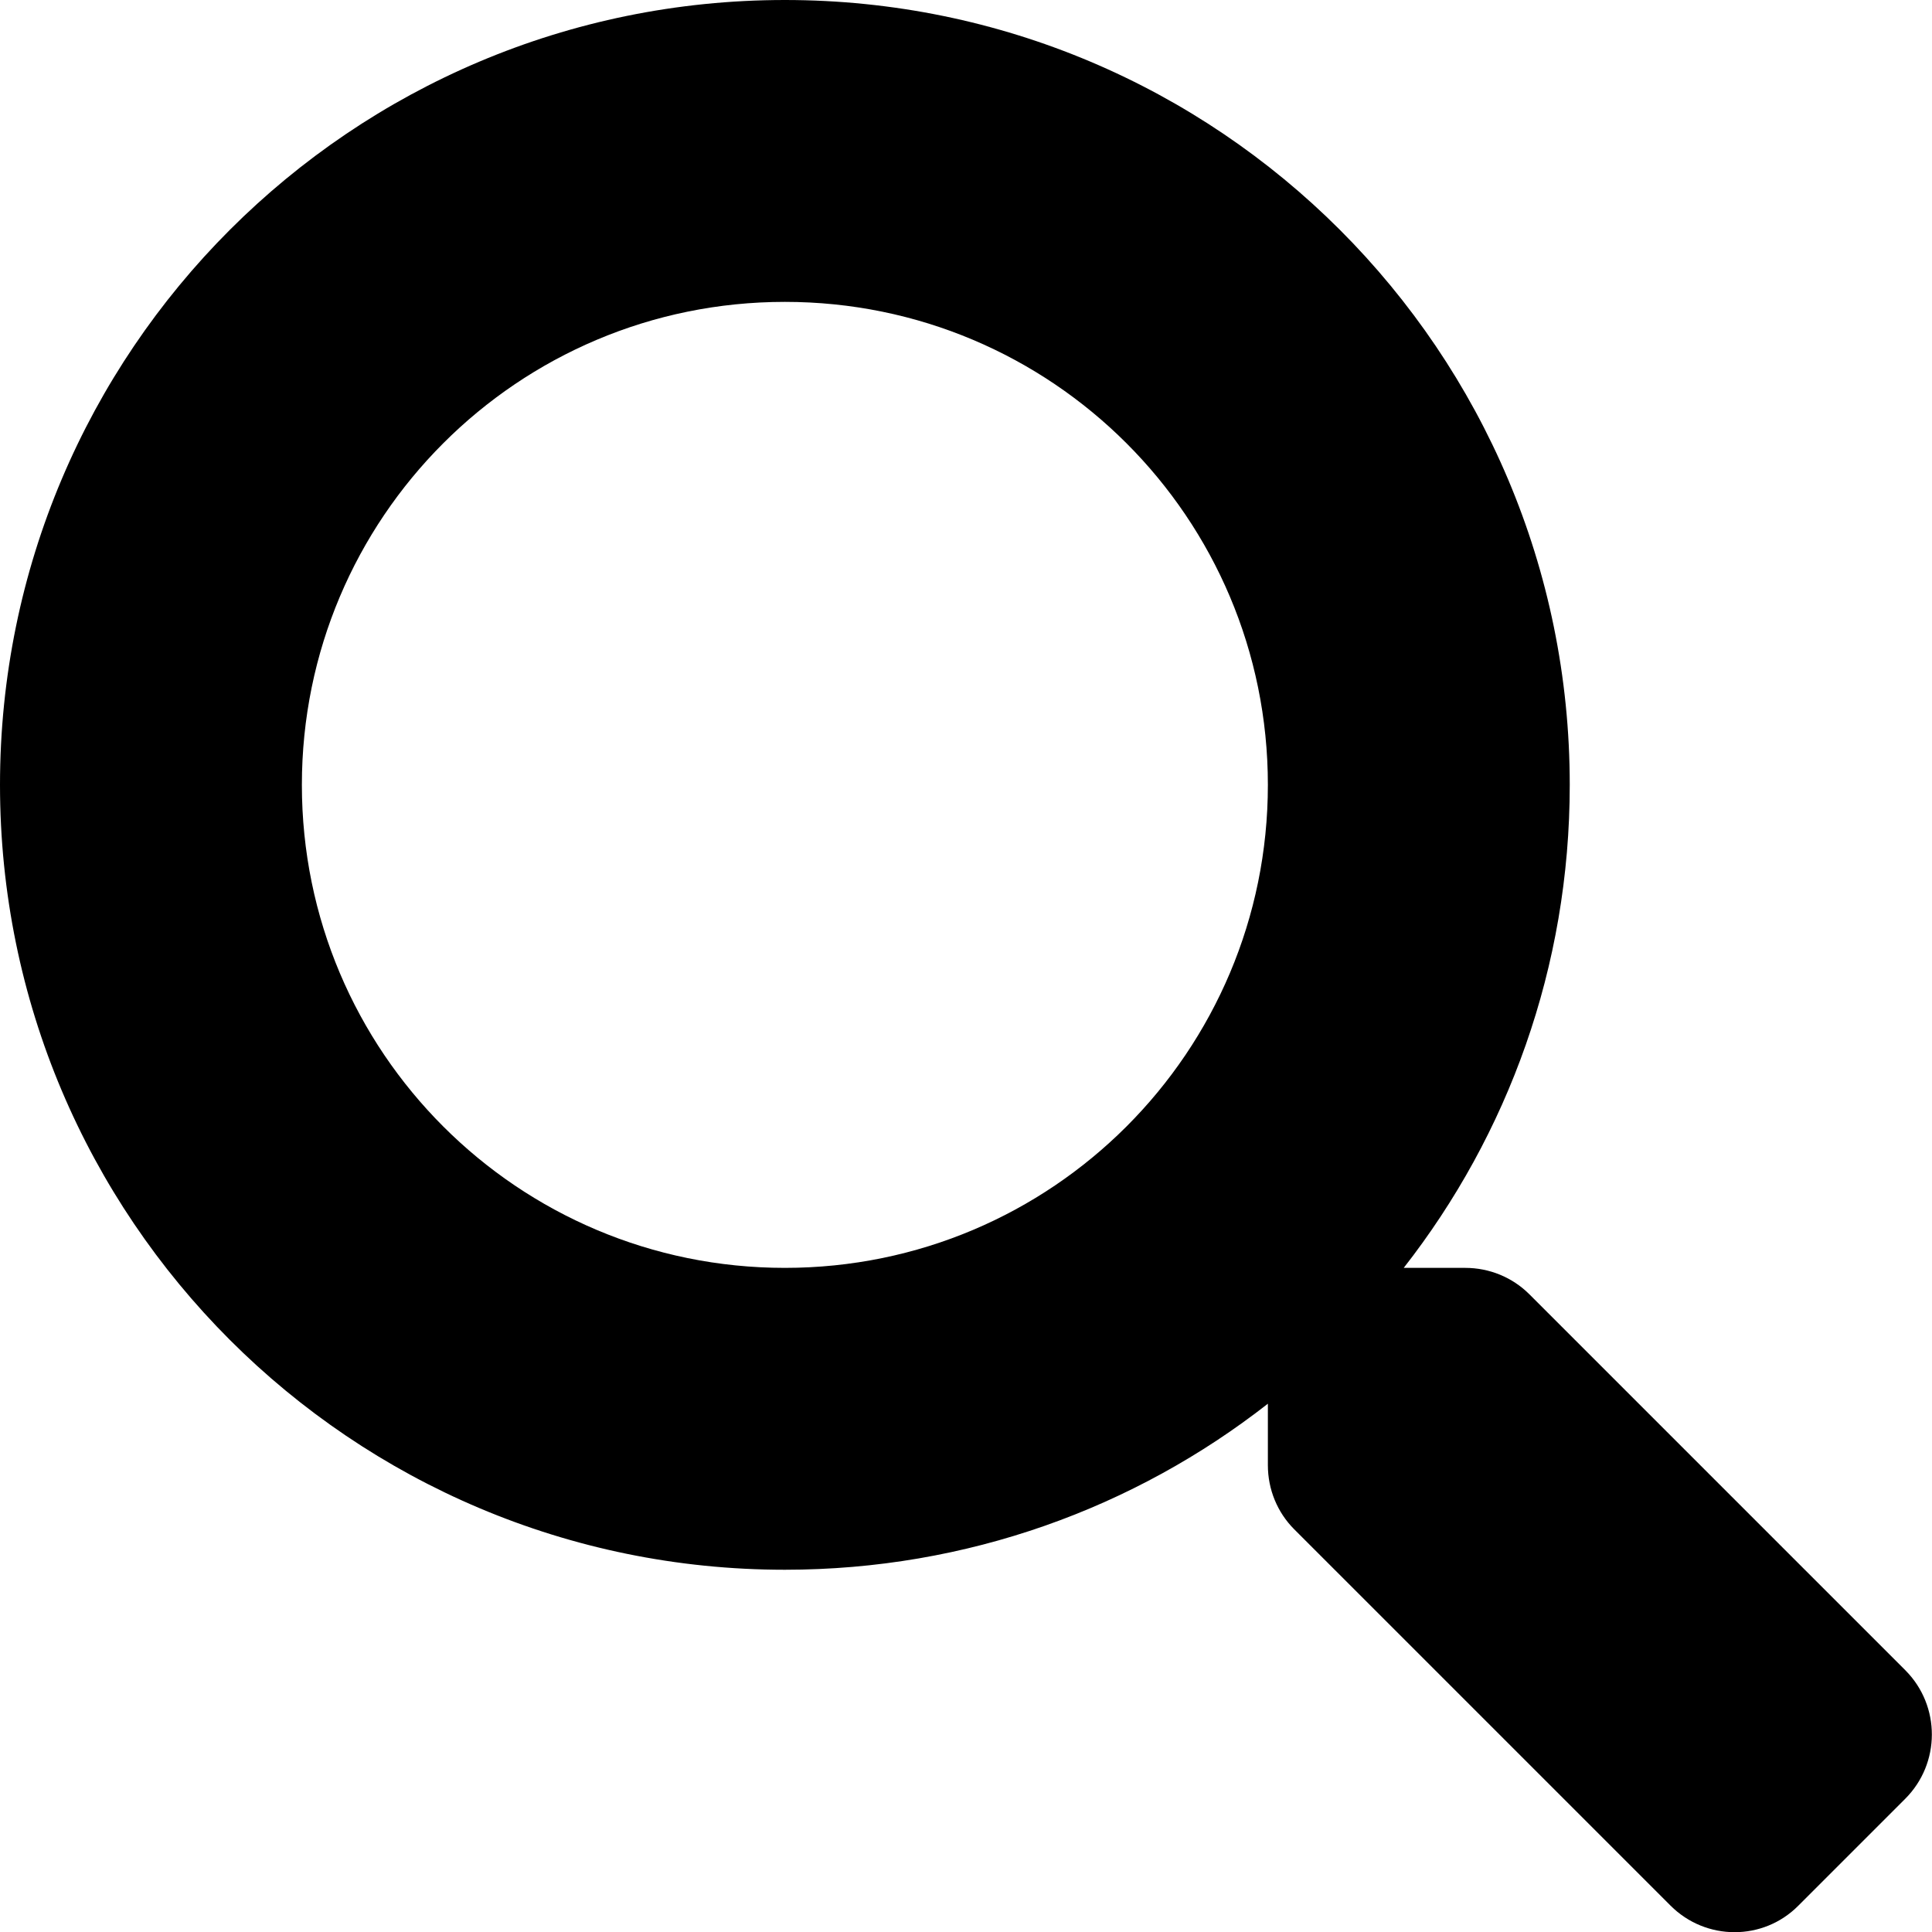
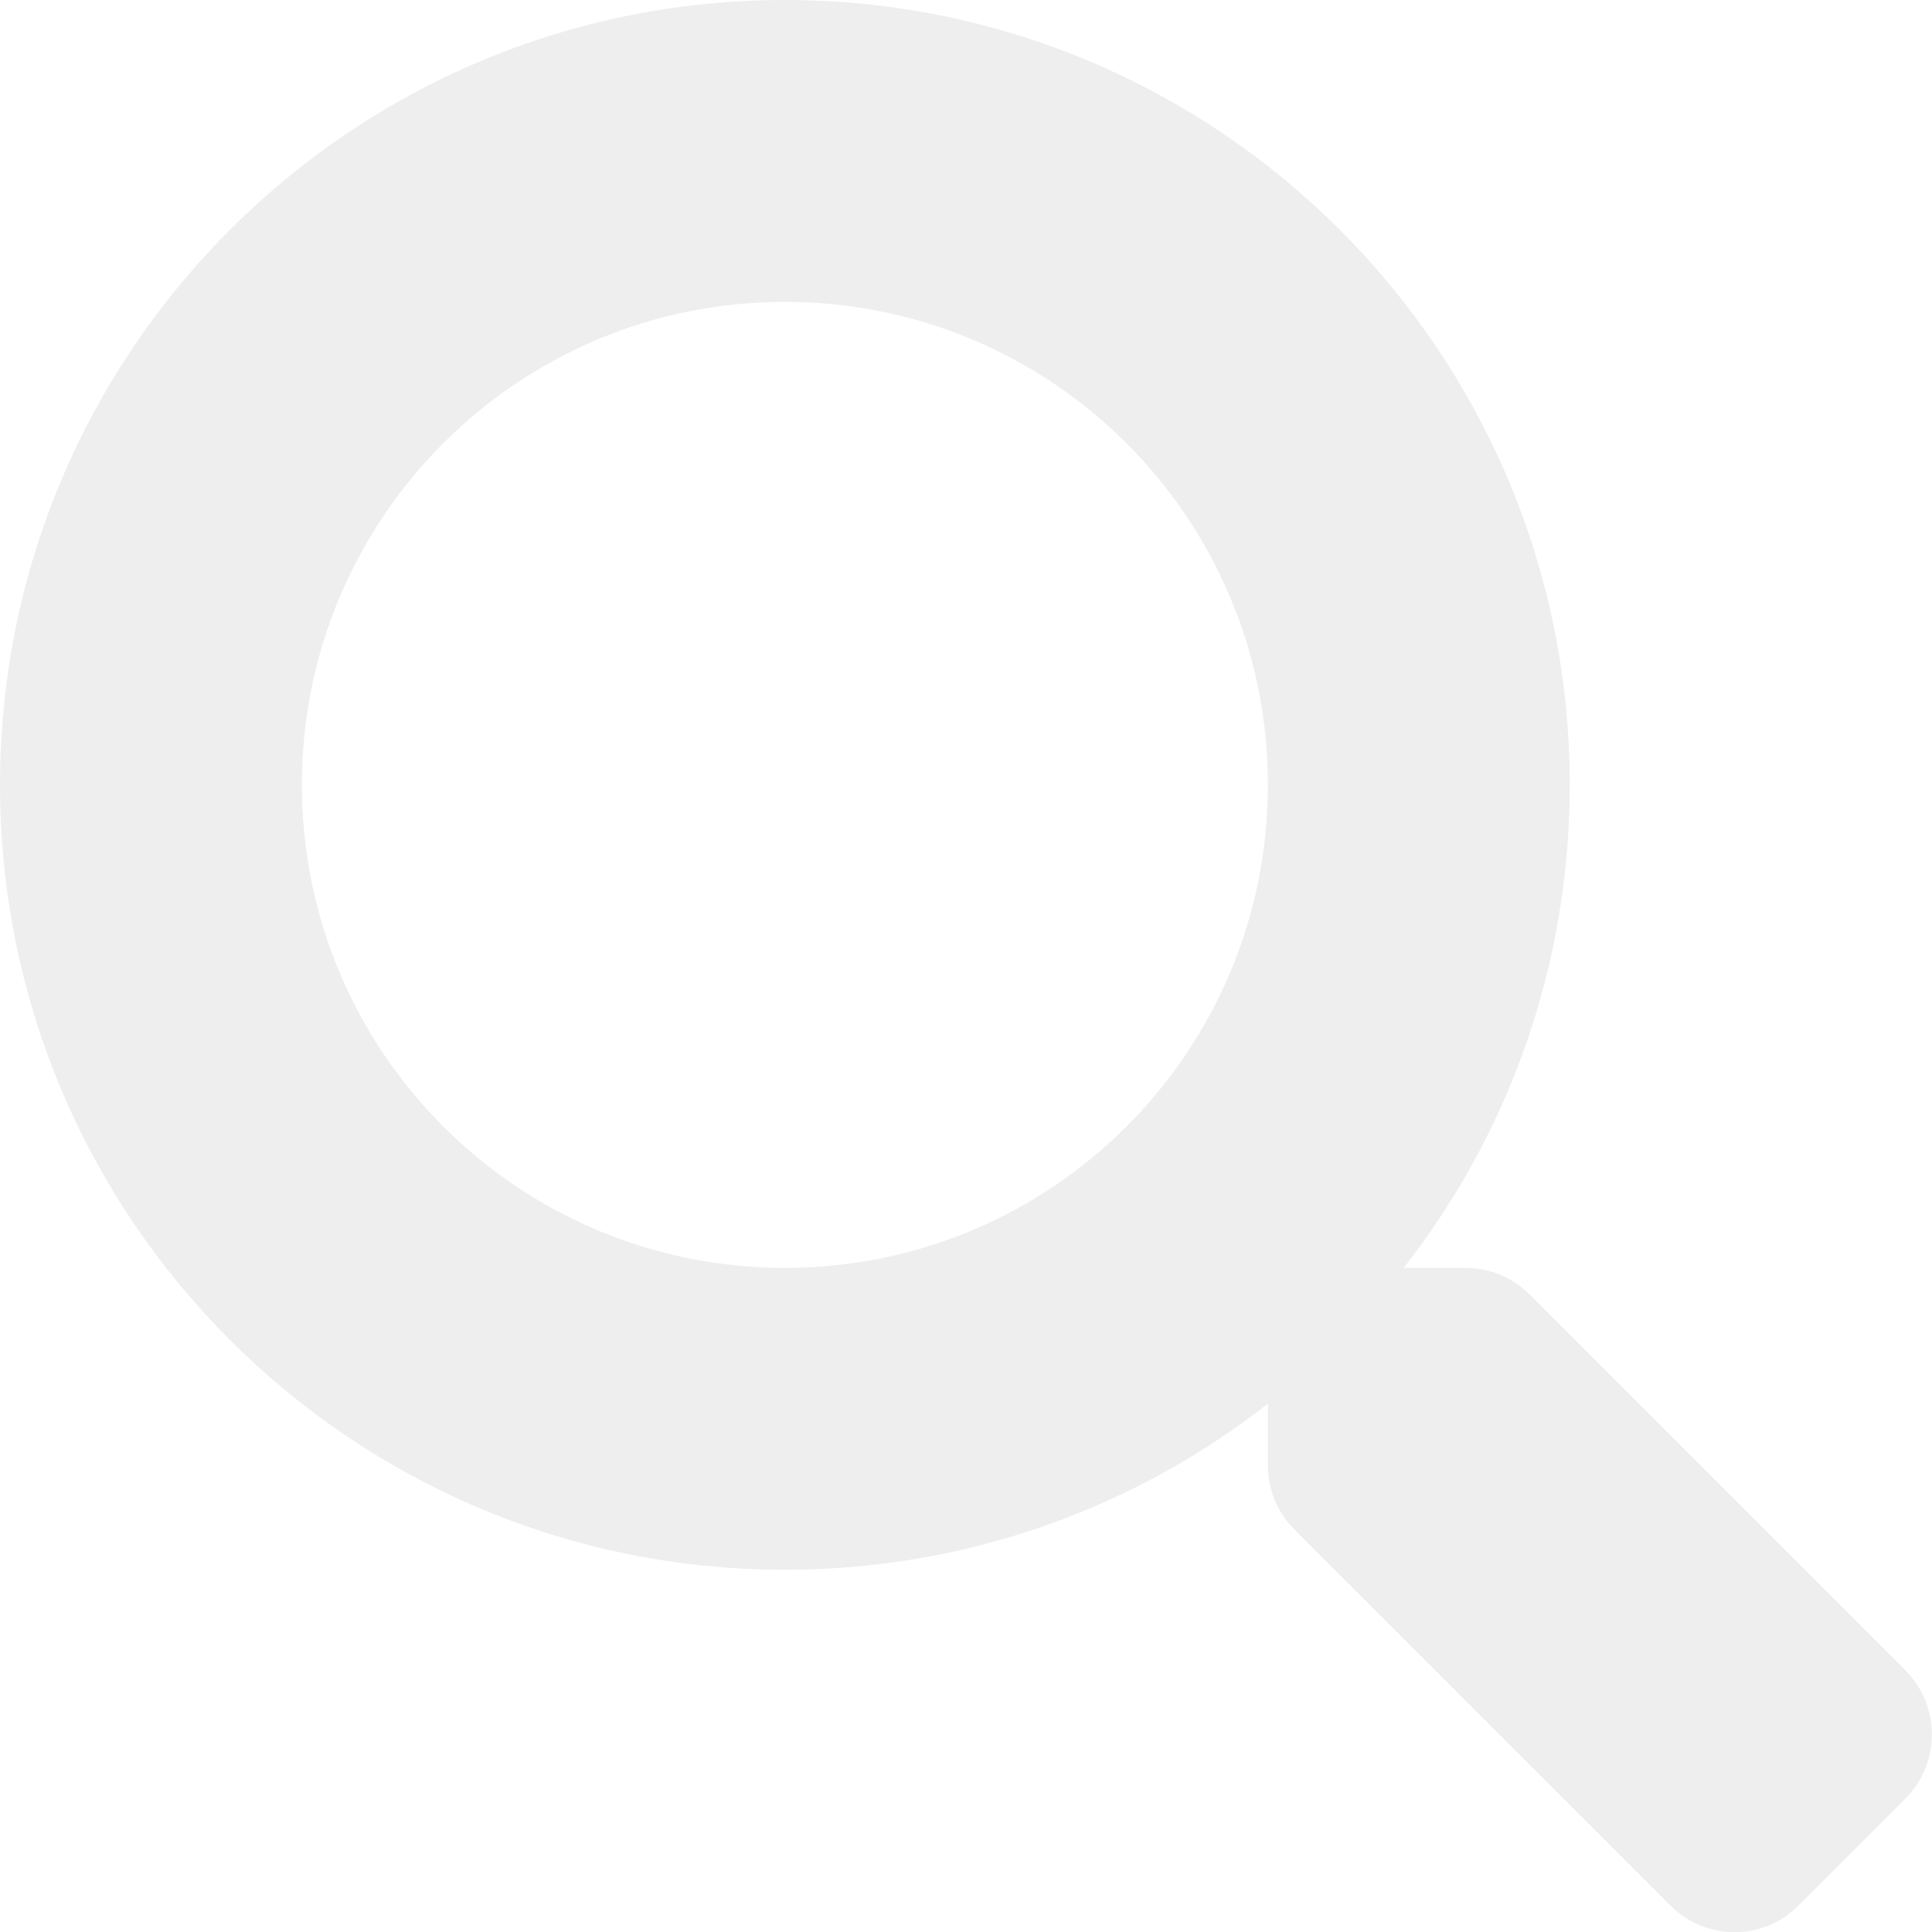
<svg xmlns="http://www.w3.org/2000/svg" viewBox="0 0 512 512">
-   <path d="M505 442.7L405.3 343c-4.5-4.5-10.6-7-17-7H372c27.6-35.3 44-79.7 44-128C416 93.1 322.9 0 208 0S0 93.1 0 208s93.1 208 208 208c48.3 0 92.7-16.4 128-44v16.3c0 6.4 2.5 12.5 7 17l99.7 99.7c9.4 9.4 24.6 9.4 33.9 0l28.3-28.3c9.4-9.4 9.4-24.6.1-34zM208 336c-70.7 0-128-57.2-128-128 0-70.7 57.2-128 128-128 70.7 0 128 57.2 128 128 0 70.7-57.2 128-128 128z" />
+   <path fill="#eee" d="M505 442.7L405.3 343c-4.5-4.5-10.6-7-17-7H372c27.6-35.3 44-79.7 44-128C416 93.1 322.9 0 208 0S0 93.1 0 208s93.1 208 208 208c48.3 0 92.7-16.4 128-44v16.3c0 6.4 2.5 12.5 7 17l99.7 99.7c9.4 9.4 24.6 9.4 33.9 0l28.3-28.3c9.4-9.4 9.4-24.6.1-34zM208 336c-70.7 0-128-57.2-128-128 0-70.7 57.2-128 128-128 70.7 0 128 57.2 128 128 0 70.7-57.2 128-128 128z" />
</svg>
